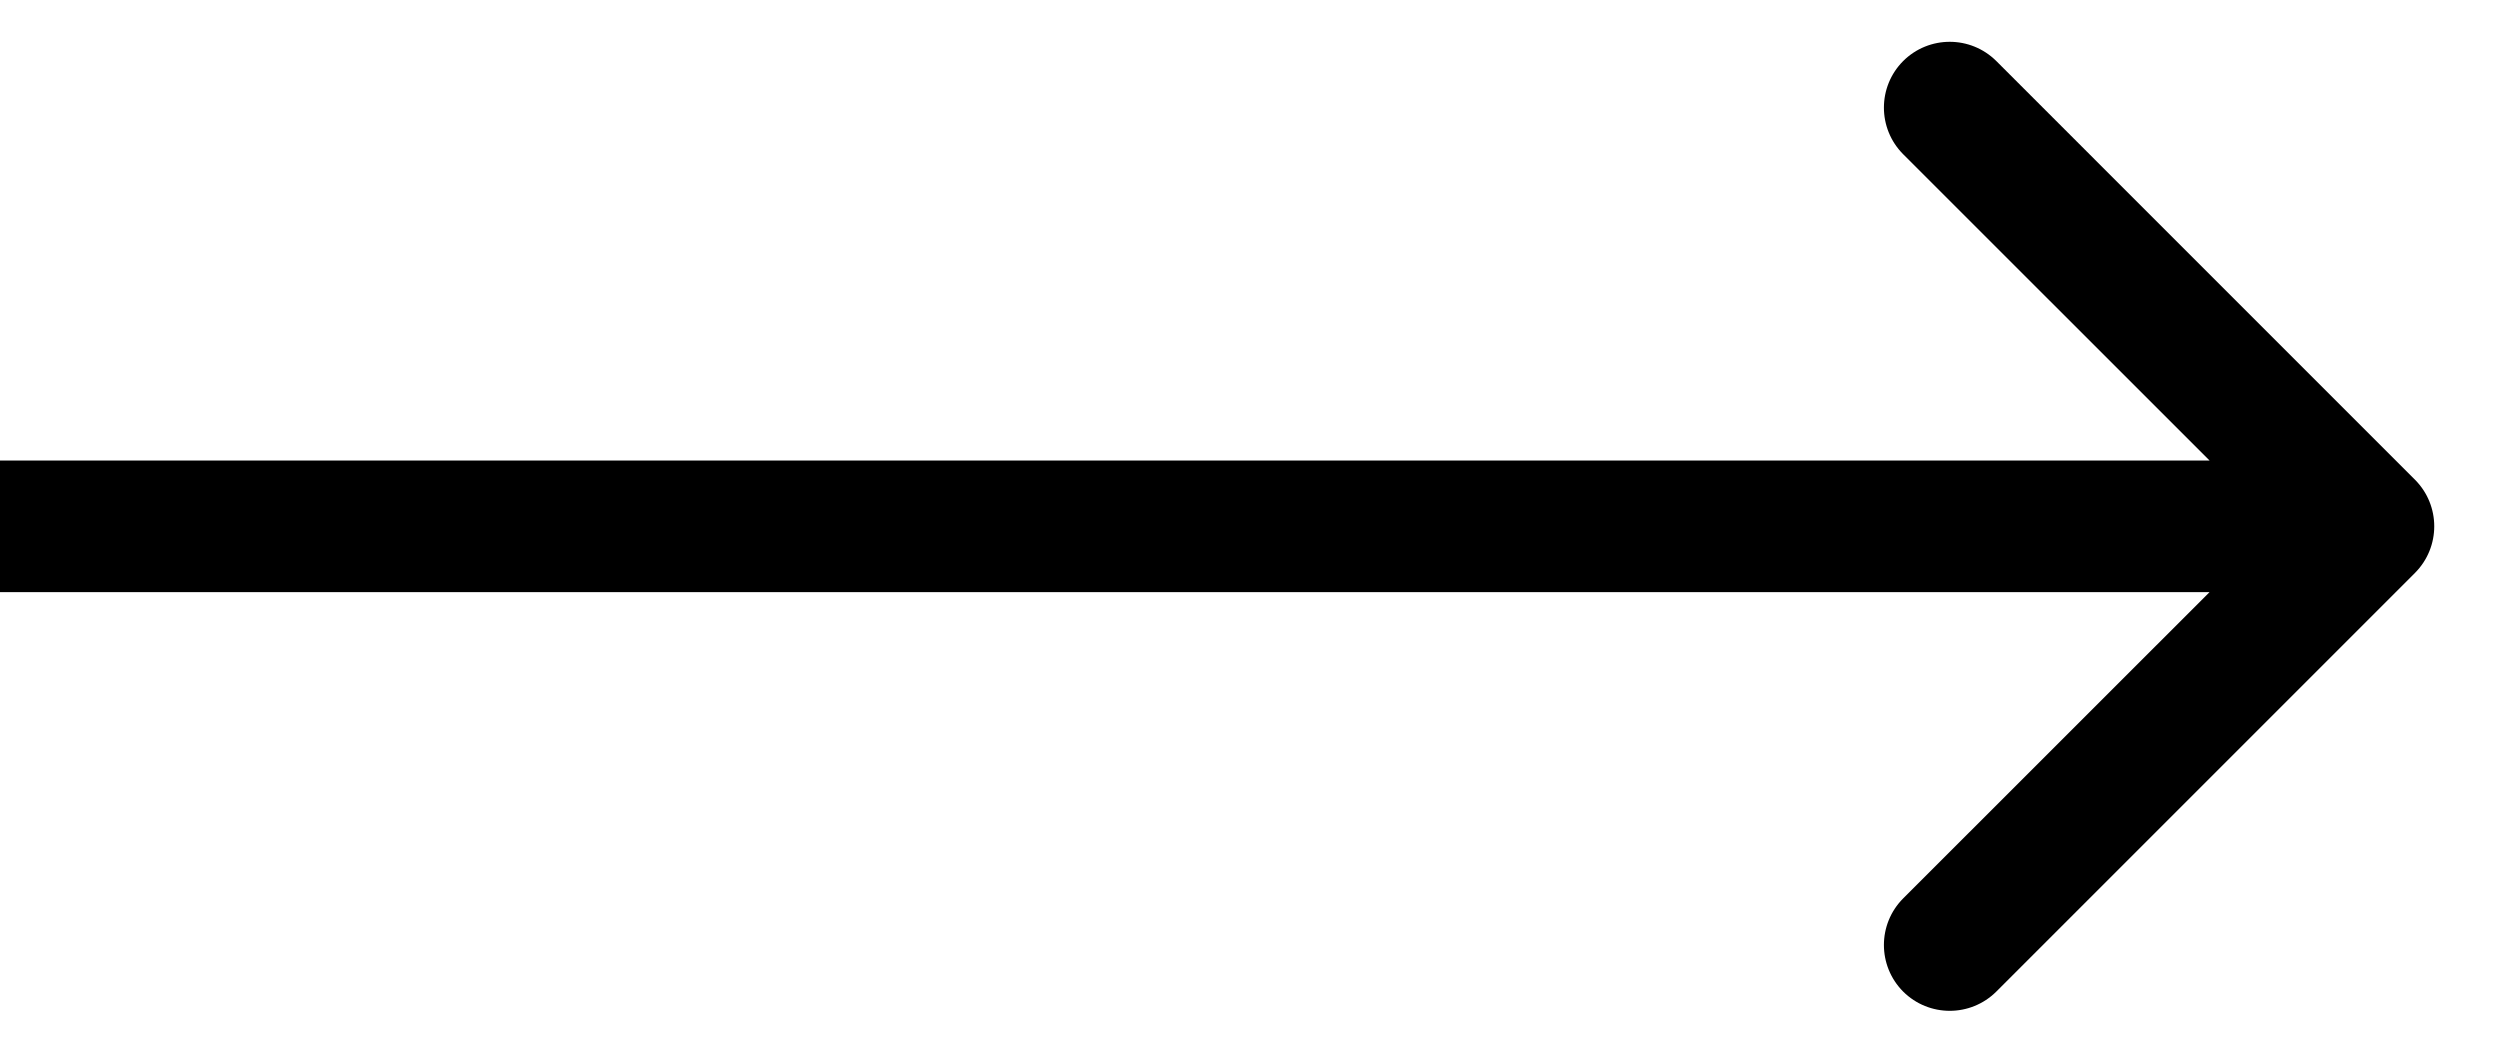
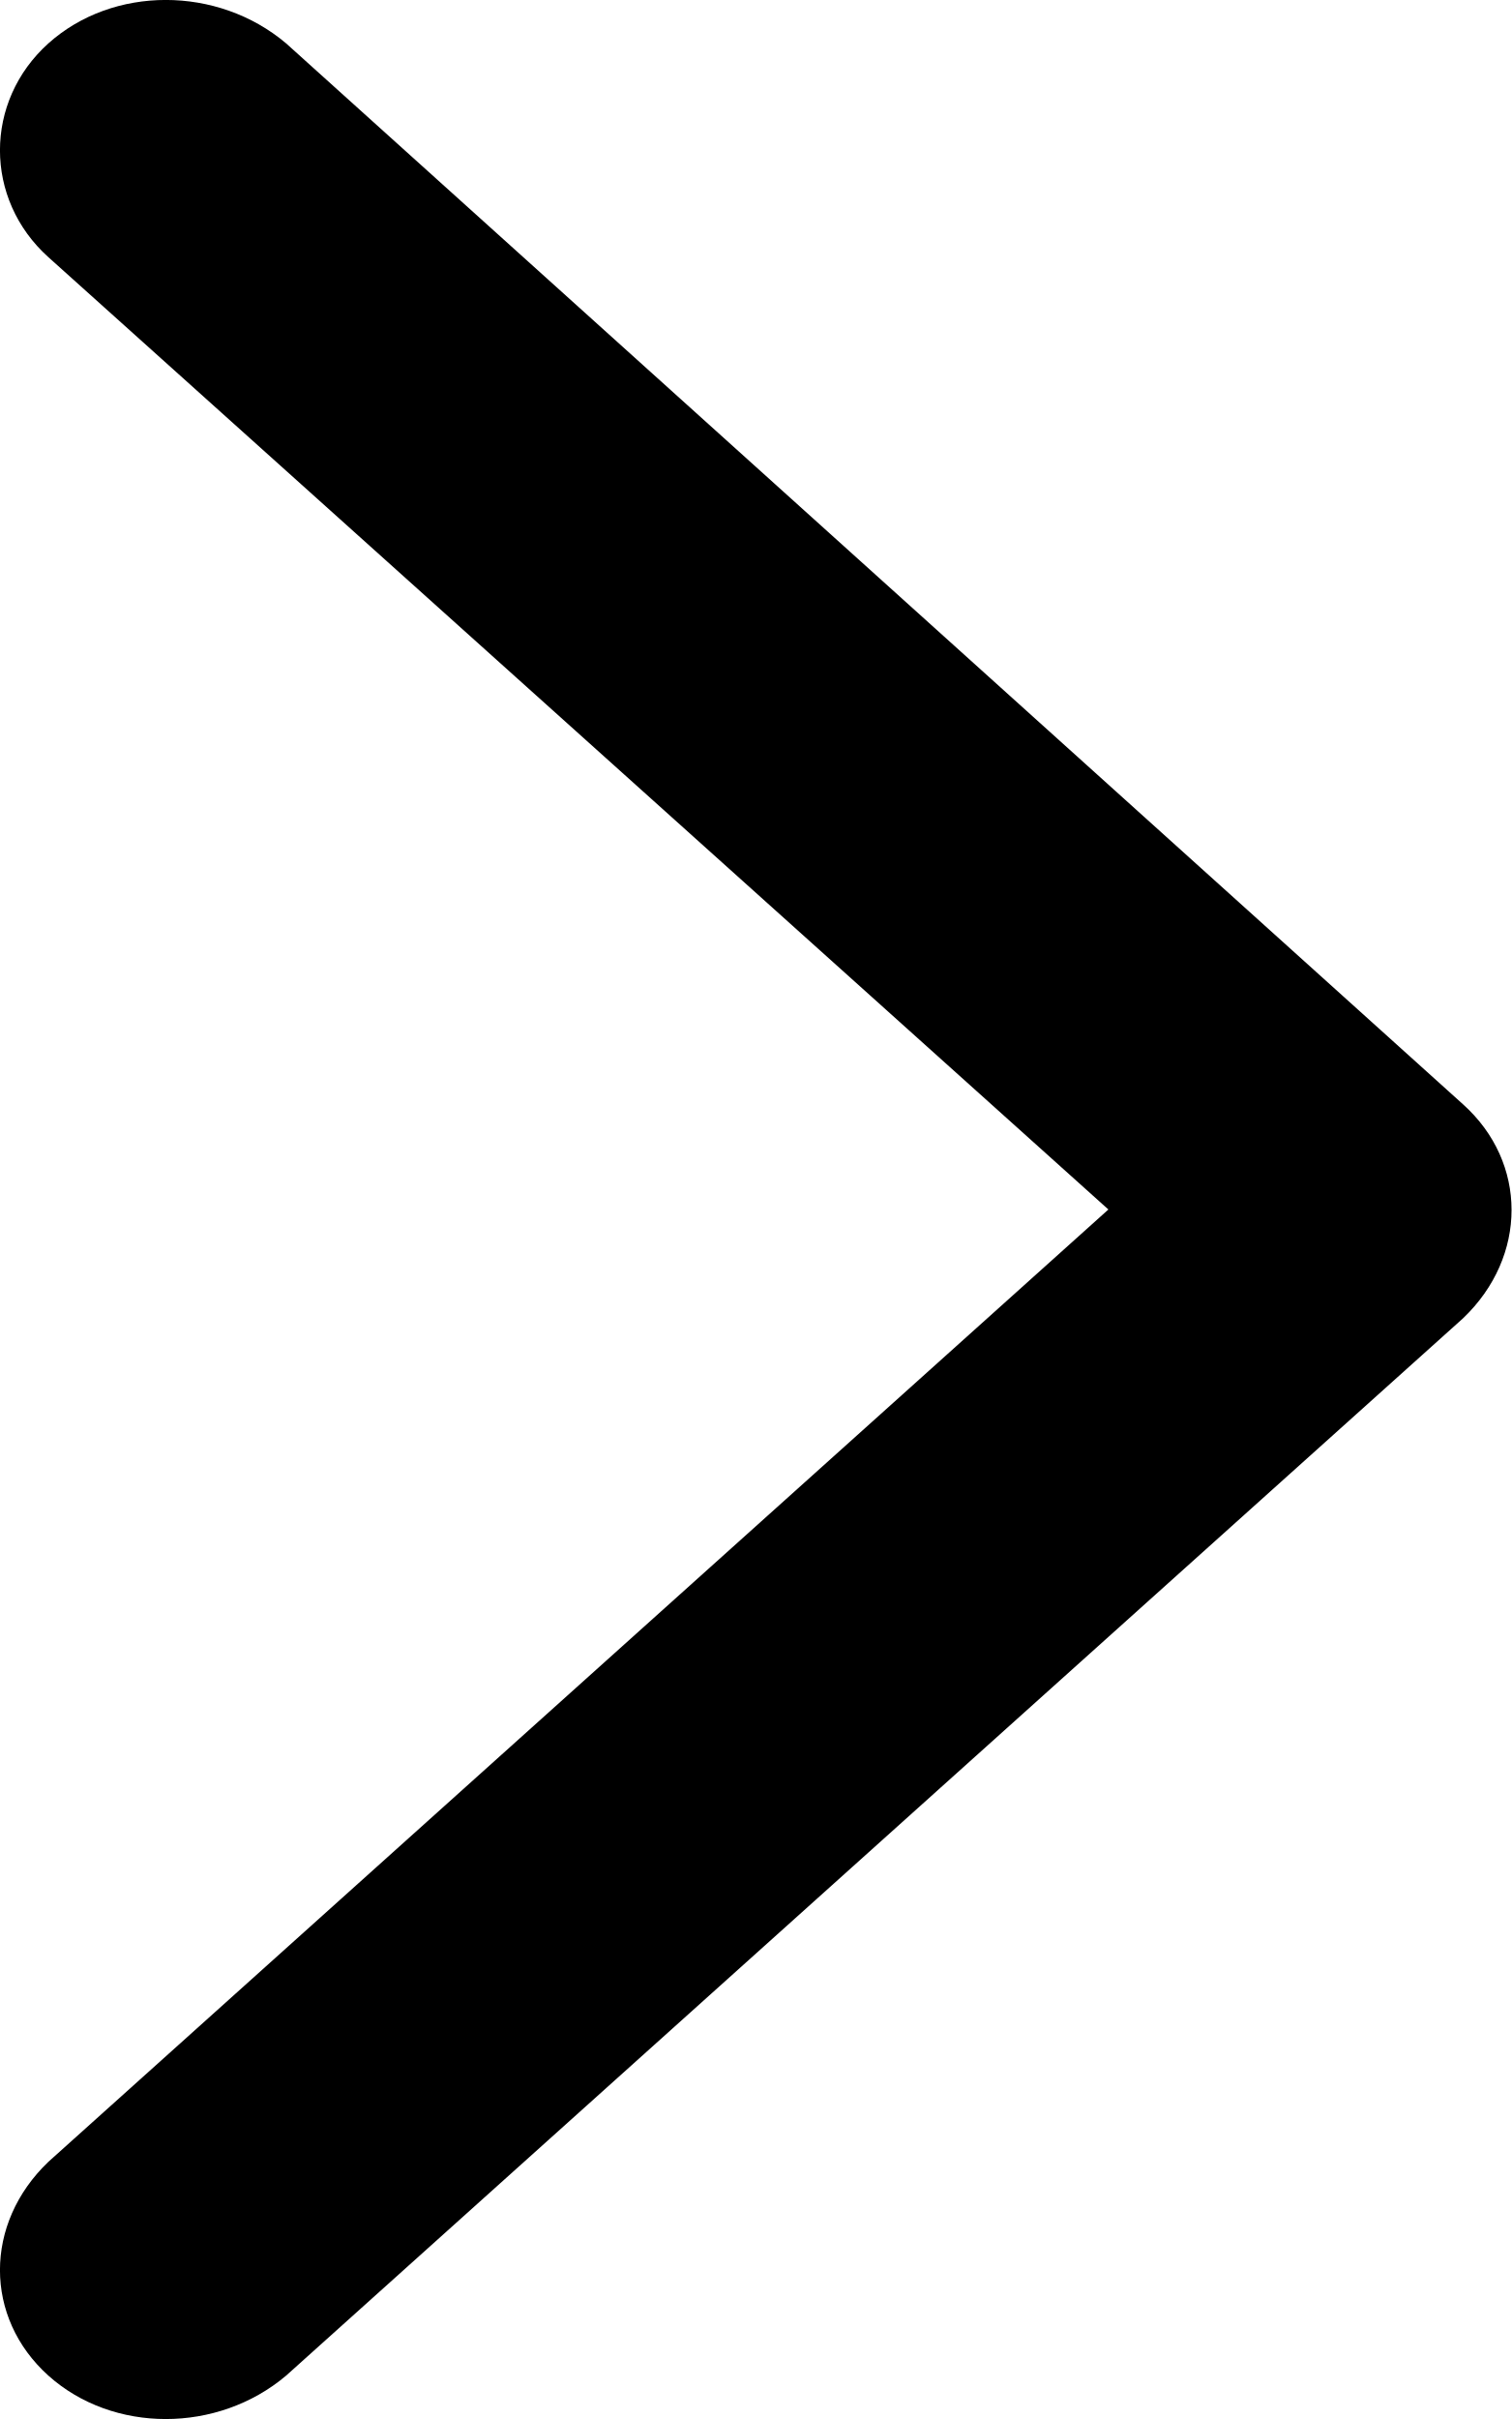
- <svg xmlns="http://www.w3.org/2000/svg" width="19" height="8" viewBox="0 0 19 8" fill="none">
-   <path d="M18.354 4.354C18.549 4.158 18.549 3.842 18.354 3.646L15.172 0.464C14.976 0.269 14.66 0.269 14.464 0.464C14.269 0.66 14.269 0.976 14.464 1.172L17.293 4L14.464 6.828C14.269 7.024 14.269 7.34 14.464 7.536C14.66 7.731 14.976 7.731 15.172 7.536L18.354 4.354ZM0 4.5H18V3.5H0L0 4.5Z" fill="black" />
+ <svg xmlns="http://www.w3.org/2000/svg" width="10" height="16" viewBox="0 0 10 16" fill="none">
+   <path fill-rule="evenodd" clip-rule="evenodd" d="M9.68 8.719L1.893 15.713C1.44 16.096 0.747 16.096 0.32 15.713C-0.107 15.329 -0.107 14.707 0.32 14.299L7.333 8L0.32 1.701C-0.107 1.317 -0.107 0.671 0.32 0.287C0.747 -0.096 1.44 -0.096 1.893 0.287L9.68 7.305C10.107 7.689 10.107 8.311 9.68 8.719Z" fill="black" />
</svg>
